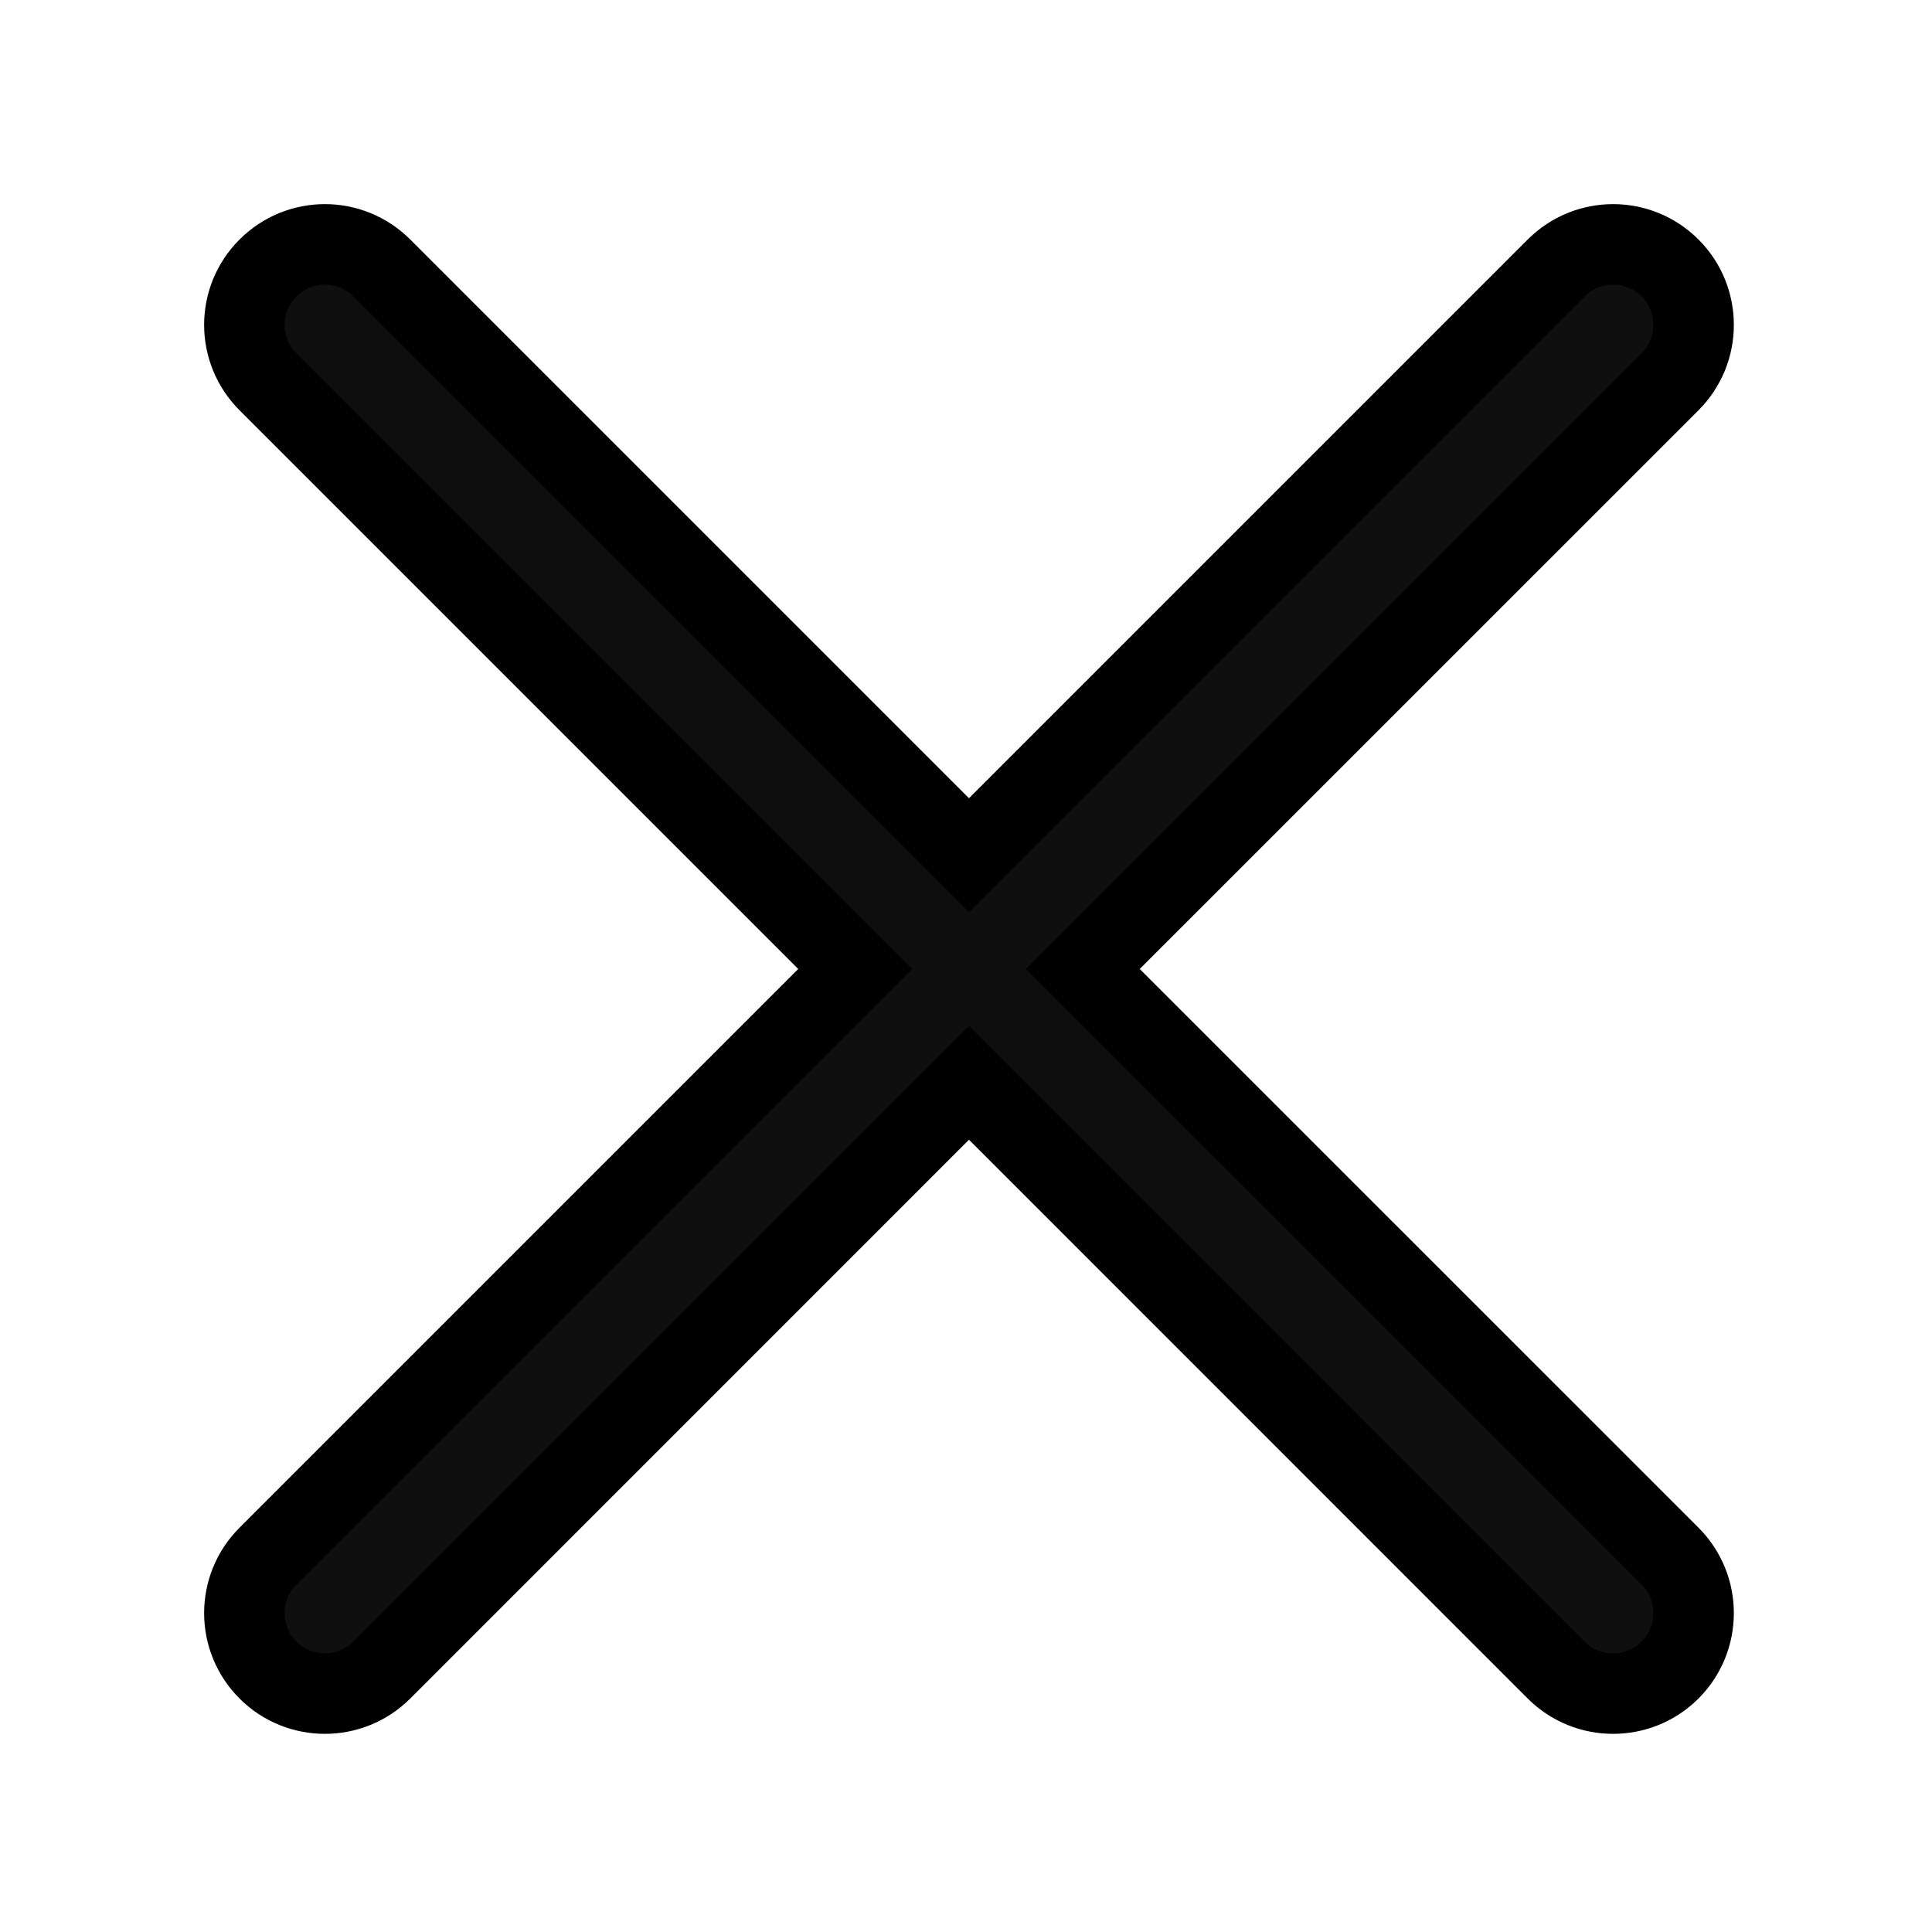
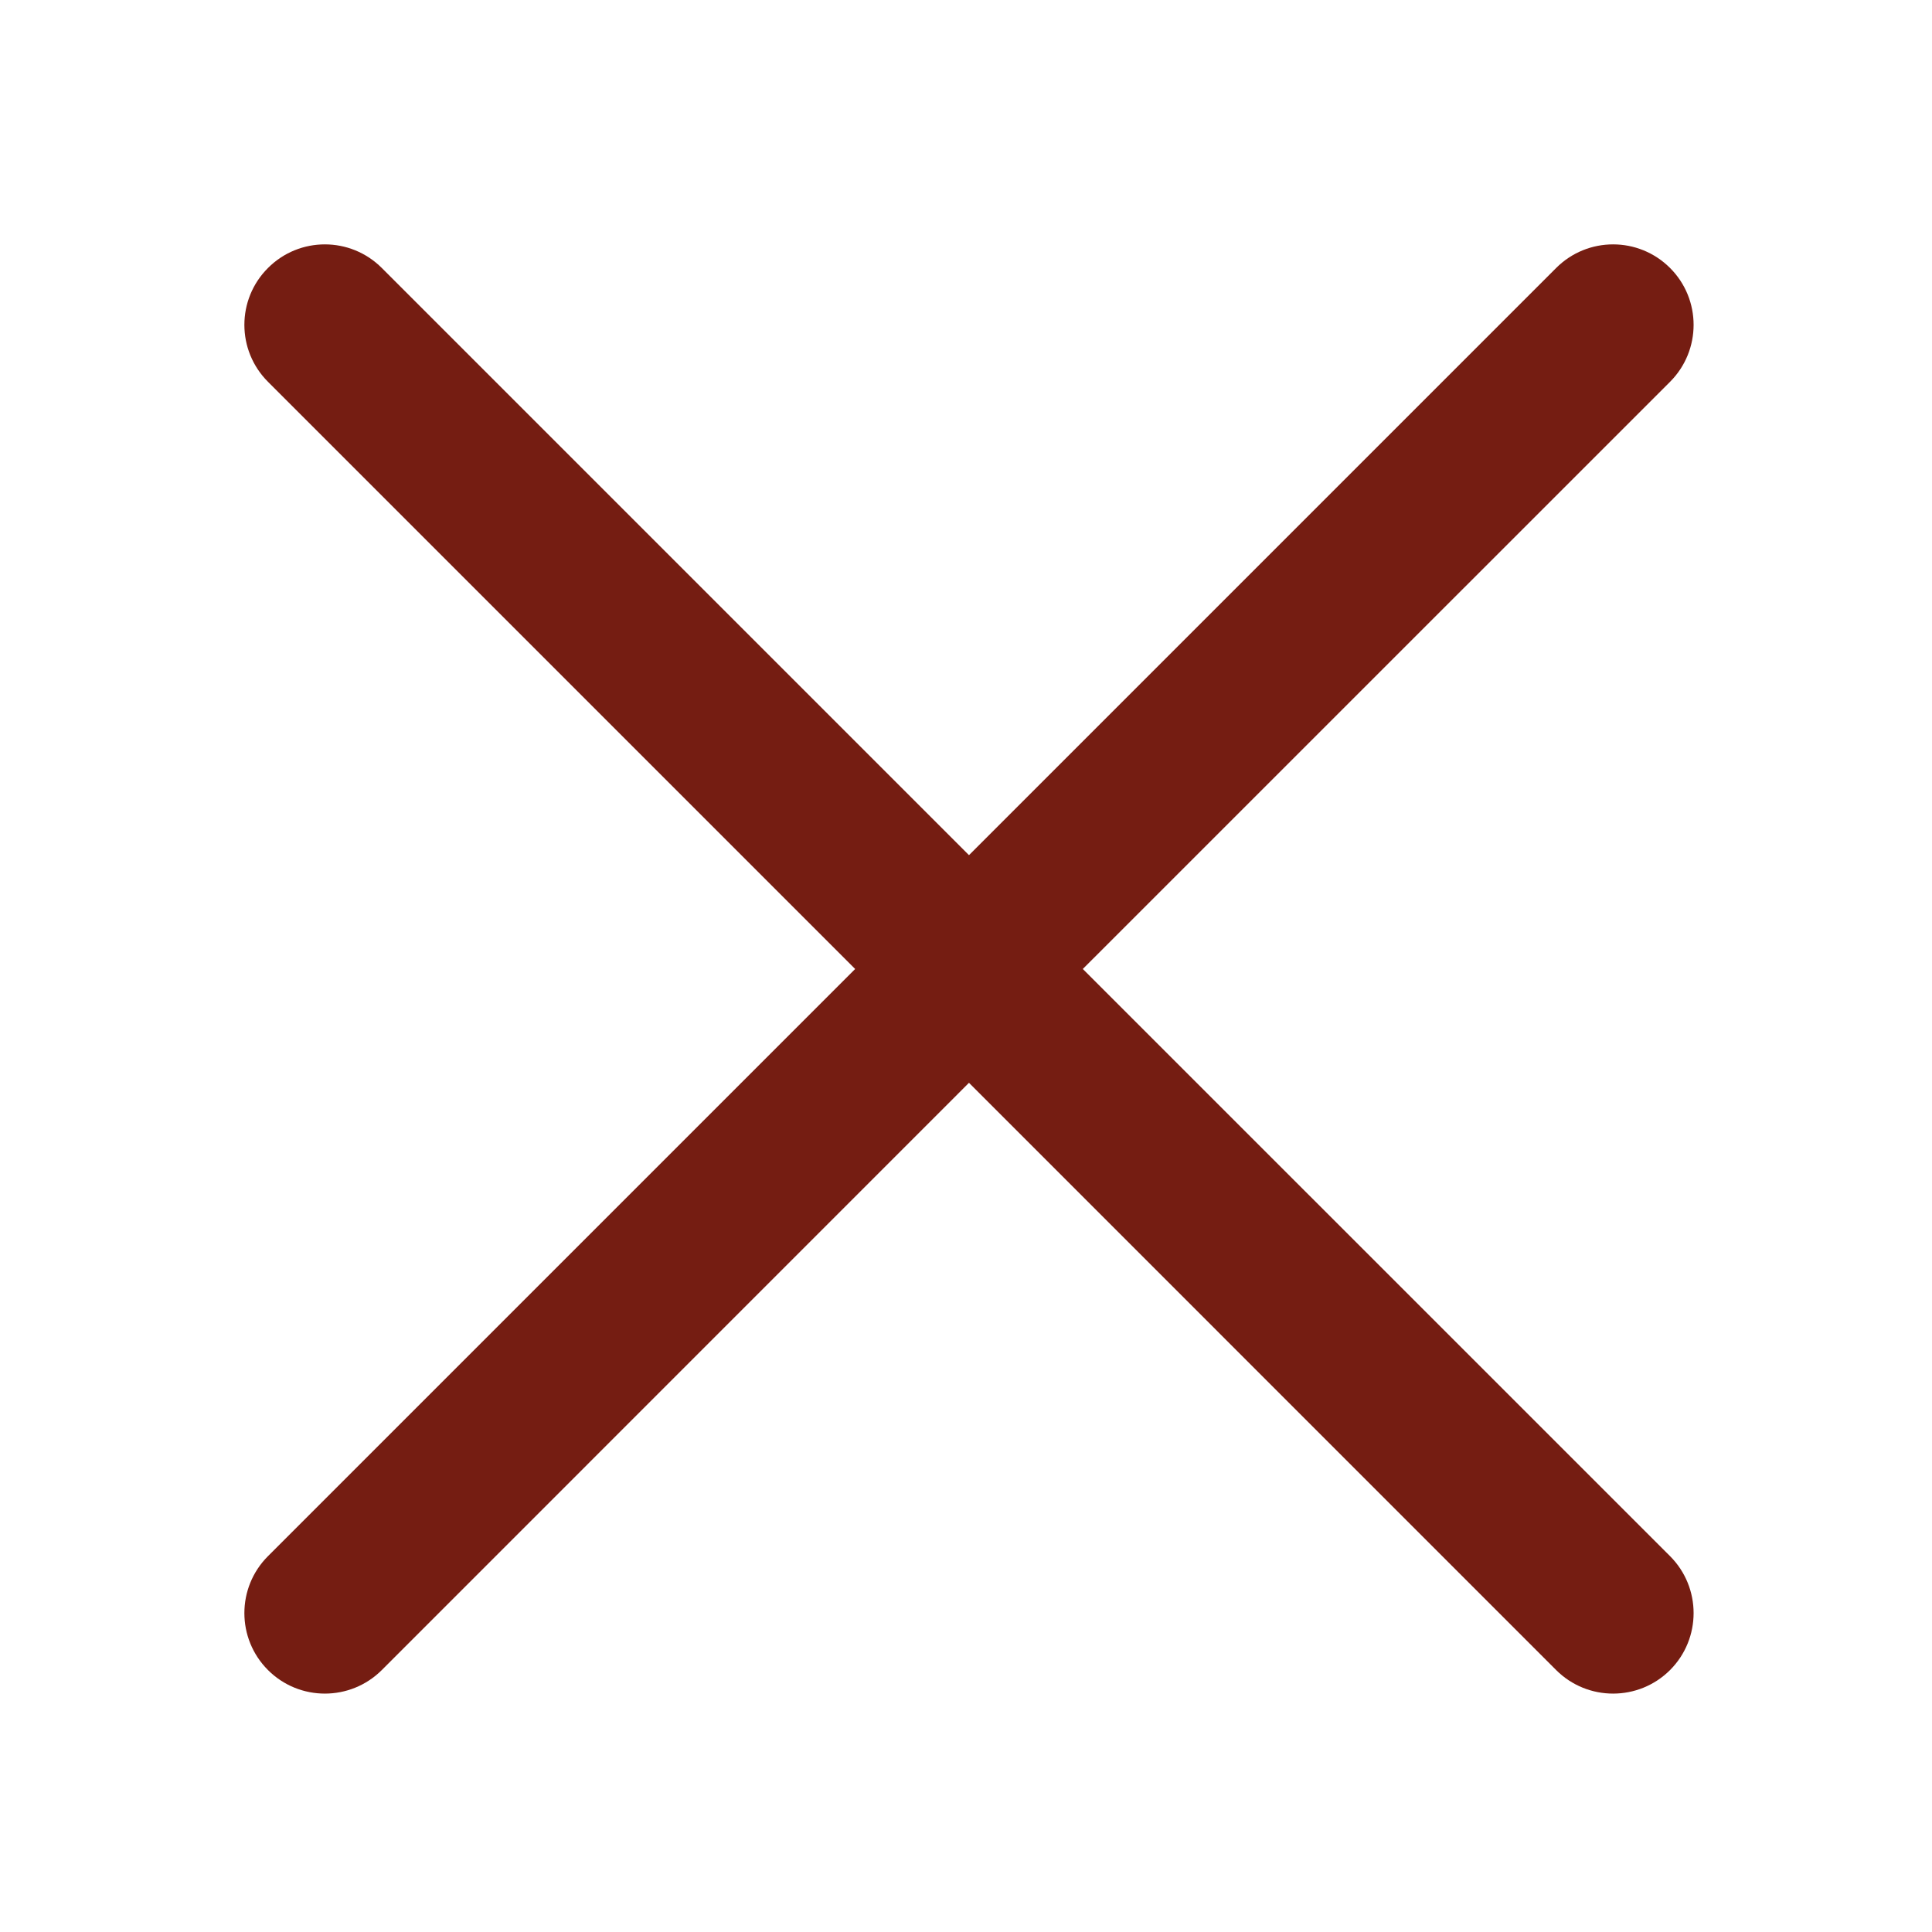
- <svg xmlns="http://www.w3.org/2000/svg" width="64px" height="64px" viewBox="0 0 24 24" fill="none" stroke="#000000">
+ <svg xmlns="http://www.w3.org/2000/svg" width="64px" height="64px" viewBox="0 0 24 24" fill="none">
  <g id="SVGRepo_bgCarrier" stroke-width="0" />
  <g id="SVGRepo_tracerCarrier" stroke-linecap="round" stroke-linejoin="round" />
  <g id="SVGRepo_iconCarrier">
-     <path d="M20.746 3.329C20.355 2.938 19.722 2.938 19.331 3.329L12.037 10.623L4.743 3.329C4.352 2.938 3.719 2.938 3.329 3.329C2.938 3.719 2.938 4.352 3.329 4.743L10.623 12.037L3.329 19.331C2.938 19.722 2.938 20.355 3.329 20.746C3.719 21.136 4.352 21.136 4.743 20.746L12.037 13.451L19.331 20.746C19.722 21.136 20.355 21.136 20.746 20.746C21.136 20.355 21.136 19.722 20.746 19.331L13.451 12.037L20.746 4.743C21.136 4.352 21.136 3.719 20.746 3.329Z" fill="#0F0F0F" />
+     <path d="M20.746 3.329C20.355 2.938 19.722 2.938 19.331 3.329L12.037 10.623L4.743 3.329C4.352 2.938 3.719 2.938 3.329 3.329C2.938 3.719 2.938 4.352 3.329 4.743L10.623 12.037L3.329 19.331C2.938 19.722 2.938 20.355 3.329 20.746C3.719 21.136 4.352 21.136 4.743 20.746L12.037 13.451L19.331 20.746C19.722 21.136 20.355 21.136 20.746 20.746C21.136 20.355 21.136 19.722 20.746 19.331L13.451 12.037L20.746 4.743C21.136 4.352 21.136 3.719 20.746 3.329Z" fill="#751d12" />
  </g>
</svg>
